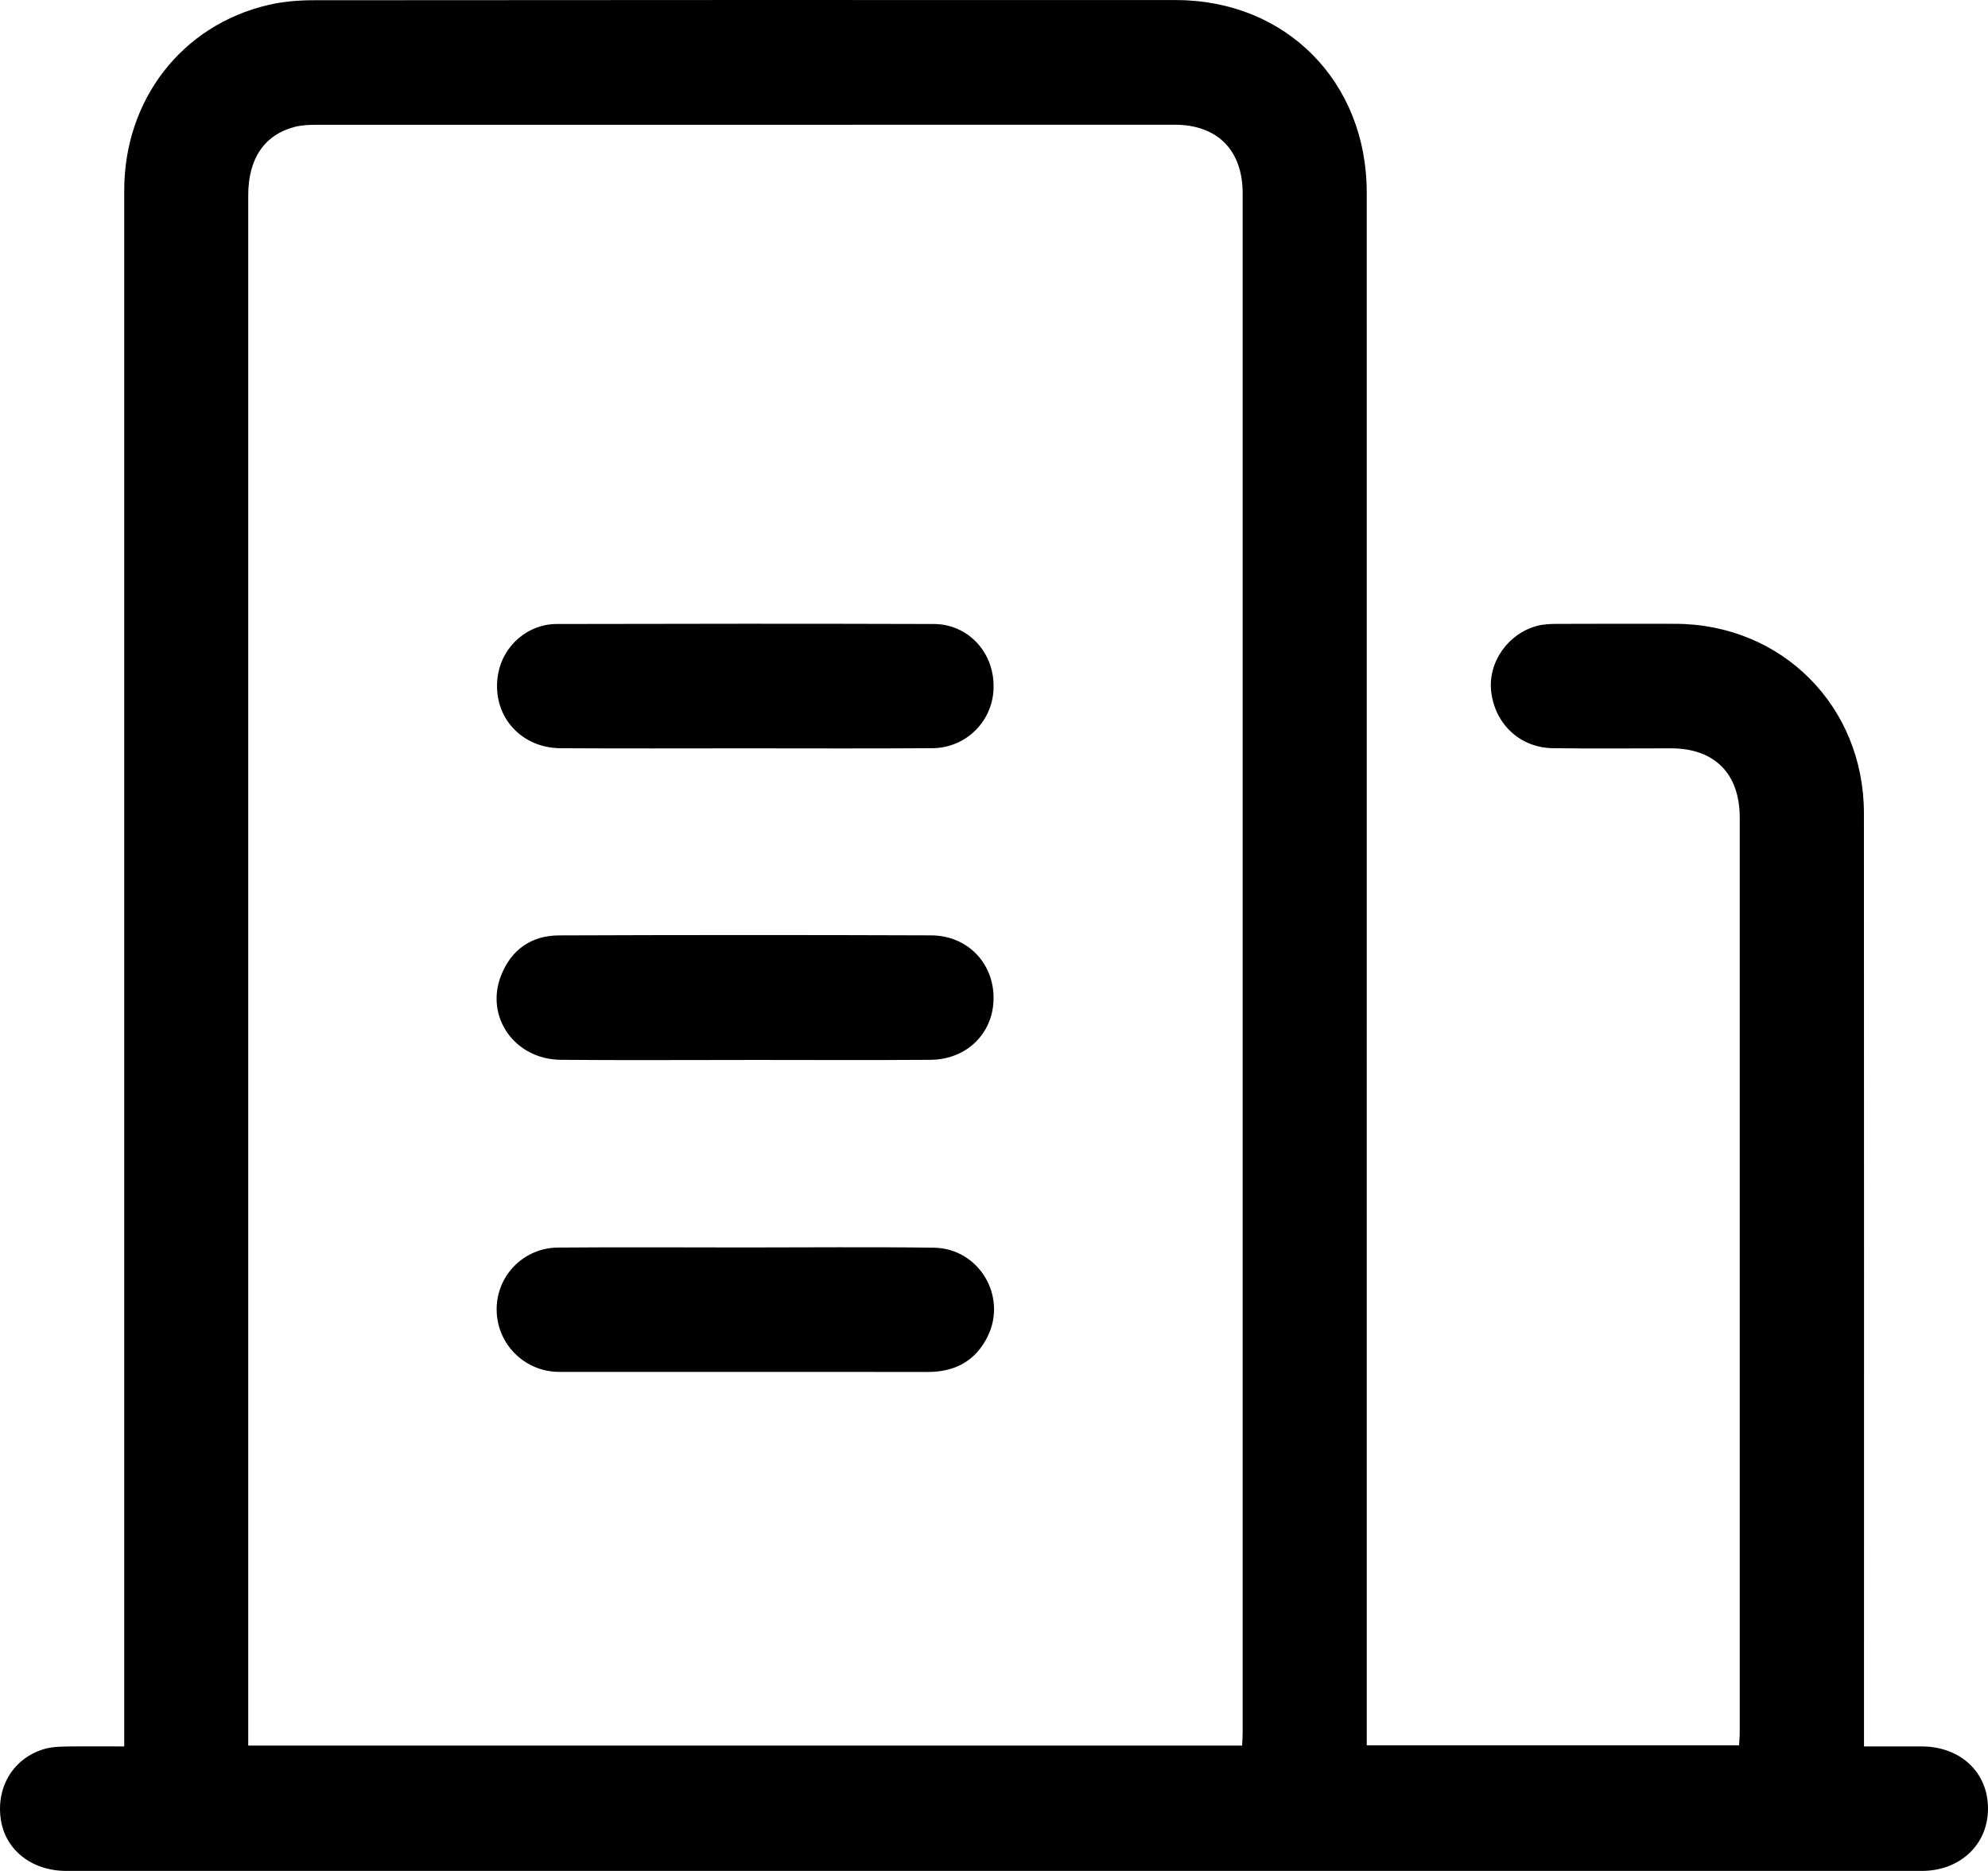
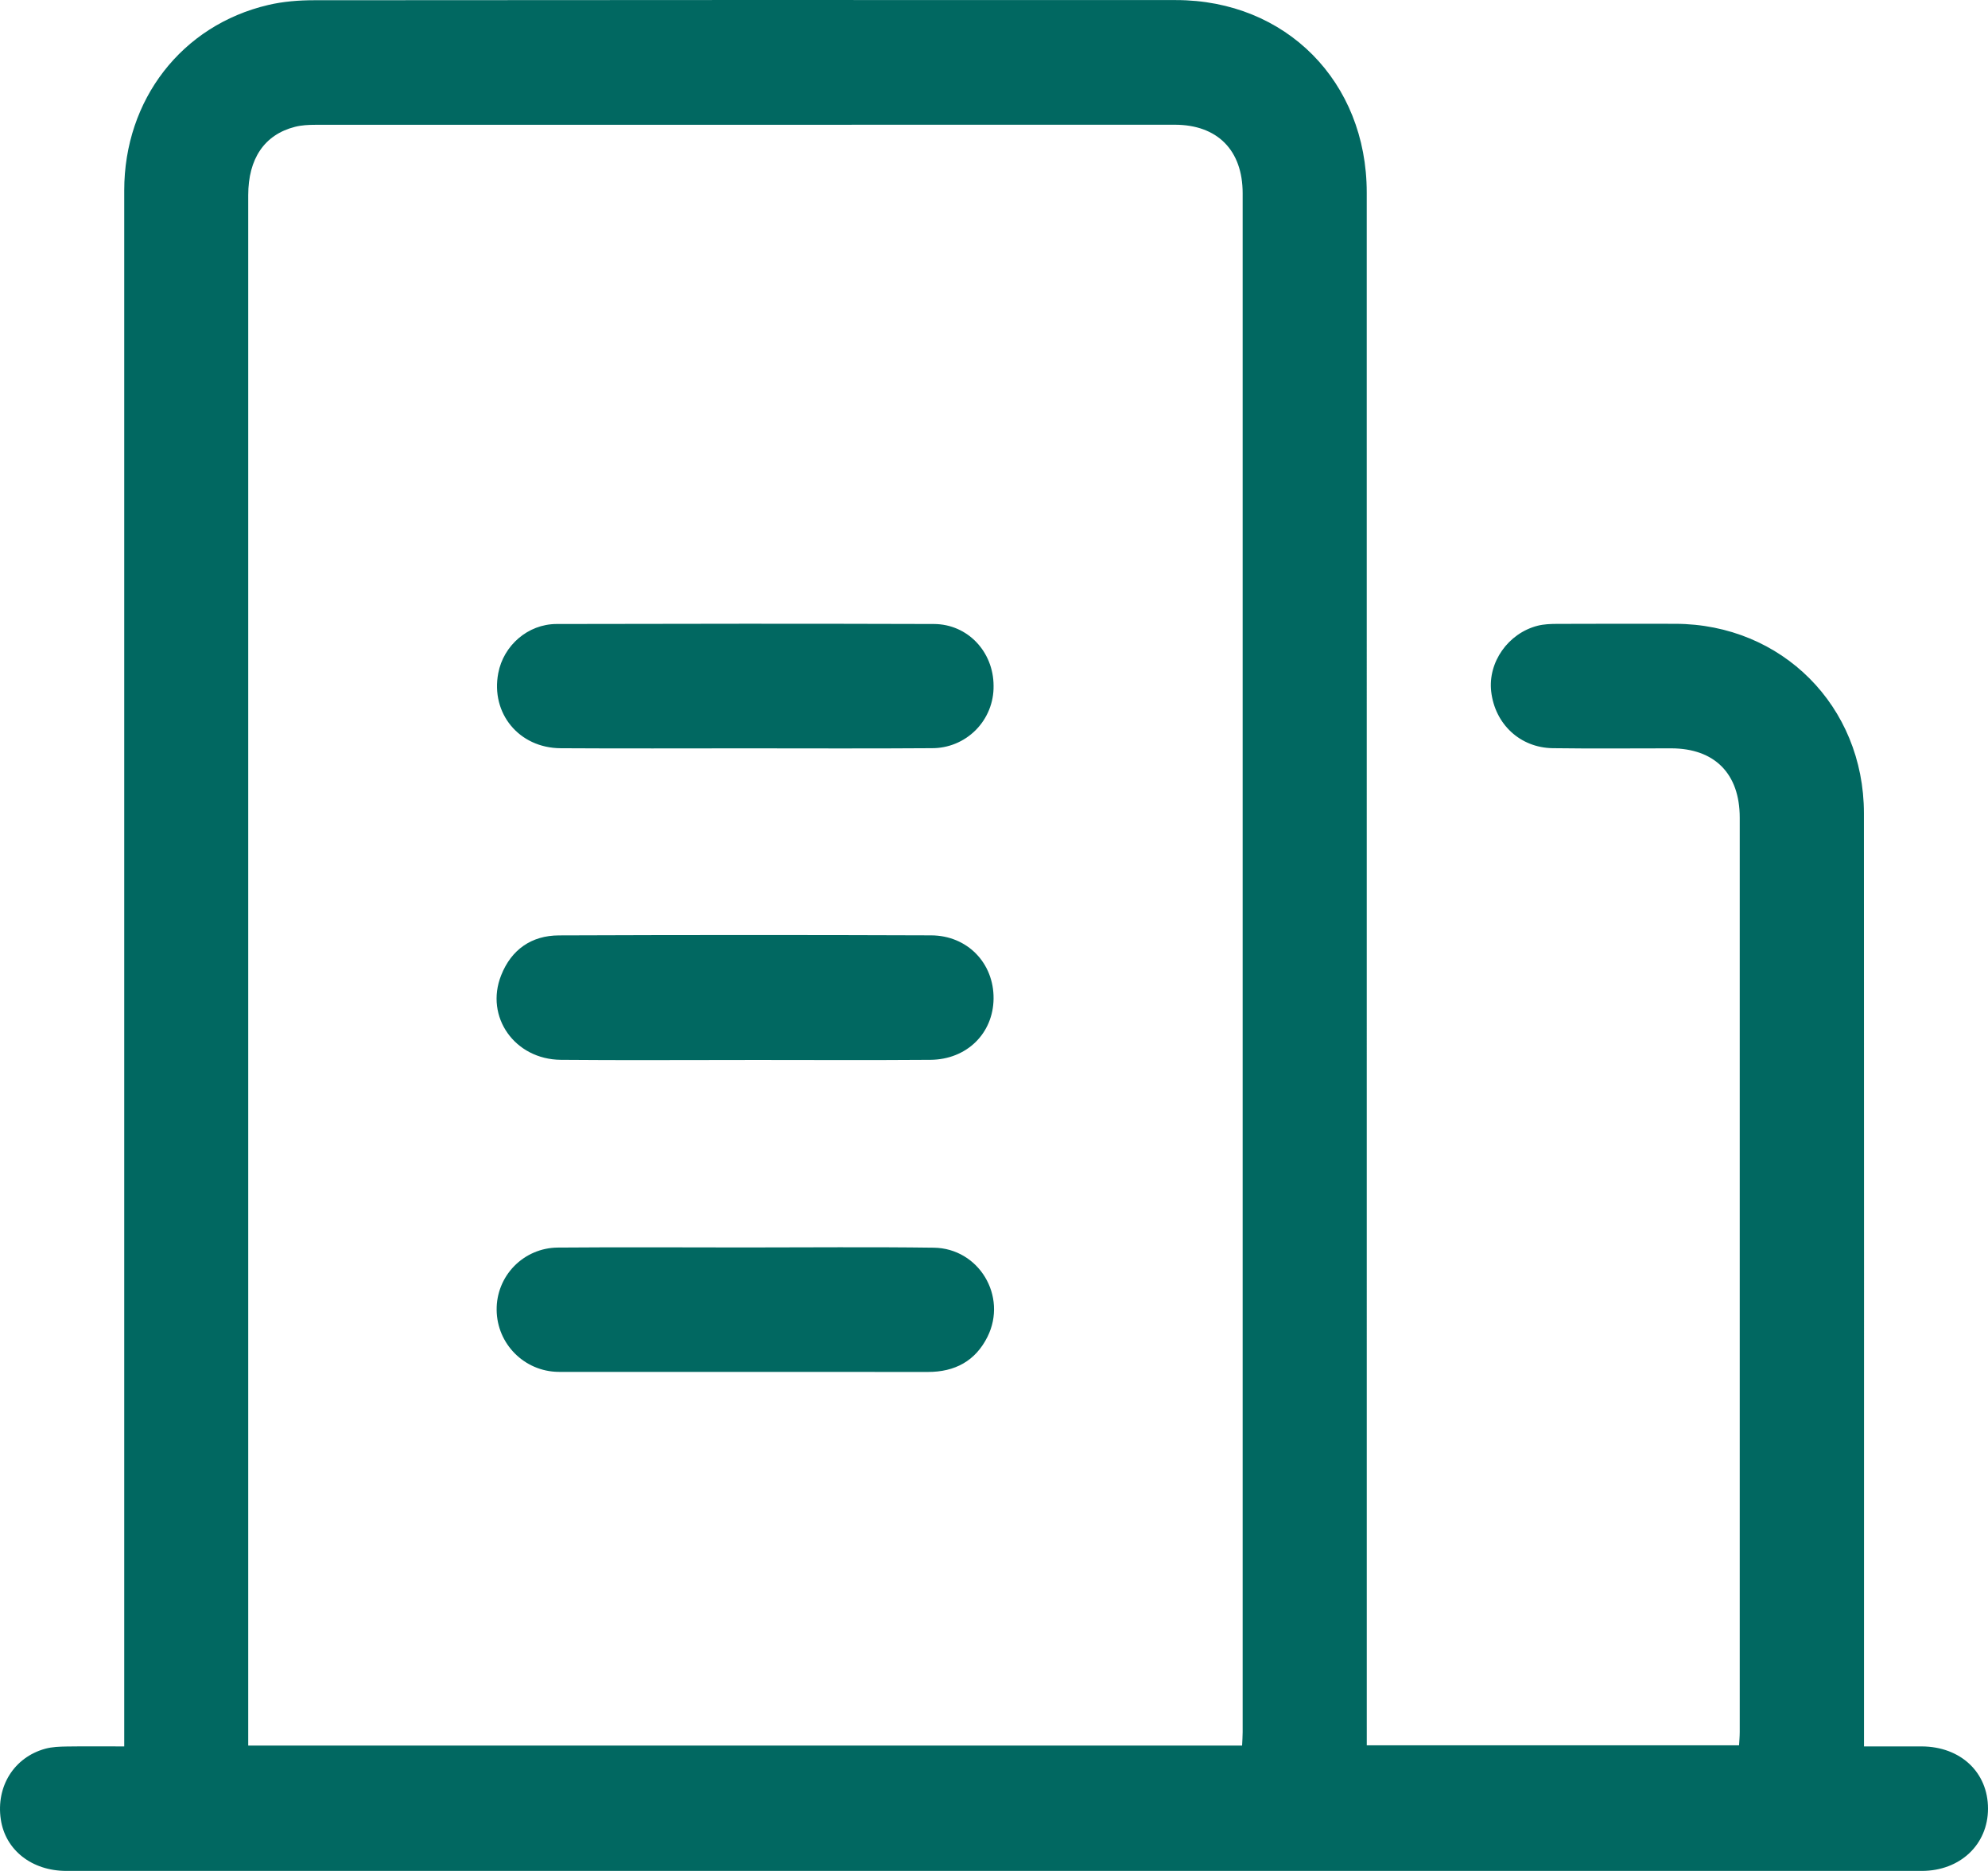
- <svg xmlns="http://www.w3.org/2000/svg" t="1663953273705" class="icon" viewBox="0 0 1088 1024" version="1.1" p-id="4501" width="68" height="64">
-   <path d="M1020.139 955.84c11.093 0 21.397-0.043 31.68 0 21.227 0.128 36.203 14.229 36.181 34.048 0 19.669-15.275 34.091-36.267 34.091H36.352c-18.987 0-33.472-11.456-35.925-28.267-2.645-17.984 7.253-33.92 24.363-38.613 3.776-1.024 7.872-1.152 11.84-1.216 10.069-0.149 20.139-0.043 31.36-0.043v-10.069V104.213C67.989 54.571 99.499 13.803 146.773 2.731c8.149-1.92 16.747-2.603 25.131-2.603C329.173-0.021 486.4-0.021 643.648 0.043c60.139 0.043 104.341 44.693 104.341 105.301 0.043 280.043 0.021 560.085 0.021 840.128v9.771h203.755c0.128-2.347 0.363-4.843 0.363-7.339V447.509c0-24.064-13.717-37.888-37.483-37.931-21.611 0-43.243 0.213-64.853-0.085-17.877-0.256-31.616-13.184-33.685-30.976-1.856-16.043 9.237-31.915 25.451-36.053 3.371-0.853 6.976-0.981 10.475-1.003 21.632-0.085 43.243-0.085 64.875-0.043 58.261 0.149 103.147 45.035 103.189 103.659 0.107 167.04 0.043 334.08 0.043 501.099v9.664z m-884.267-0.448h543.915c0.107-2.731 0.299-5.013 0.299-7.317V105.792c0-23.573-13.824-37.525-37.163-37.525-156.779 0-313.557 0-470.336 0.043-3.712 0-7.573 0.192-11.157 1.109-16.704 4.267-25.579 17.408-25.579 37.419V955.392z m271.744-545.813c-33.6 0-67.2 0.149-100.8-0.064-22.763-0.128-38.315-19.072-34.133-41.067 2.859-15.147 16.192-26.88 31.893-26.923 68.843-0.171 137.685-0.213 206.528 0 18.517 0.064 32.64 15.211 32.661 33.813a33.6 33.6 0 0 1-33.92 34.155c-34.091 0.256-68.16 0.085-102.229 0.085z m-0.213 273.173c34.517 0 69.077-0.341 103.616 0.128 24.747 0.32 40.427 26.581 29.44 48.725-6.613 13.291-17.856 19.307-32.64 19.285-66.496-0.064-132.992-0.021-199.467-0.021l-2.837-0.021a34.197 34.197 0 0 1-33.707-33.92 33.707 33.707 0 0 1 33.365-34.112c34.069-0.277 68.139-0.085 102.208-0.064z m0.32-102.613c-33.6 0-67.2 0.213-100.8-0.085-25.237-0.213-41.664-23.531-32.661-46.229 5.589-14.144 16.619-21.803 31.616-21.867 67.904-0.256 135.808-0.277 203.691-0.021 19.968 0.064 34.411 15.296 34.197 34.667-0.213 18.987-14.656 33.301-34.56 33.451-33.813 0.256-67.627 0.064-101.483 0.064z" fill="#000000" p-id="4502" />
+ <svg xmlns="http://www.w3.org/2000/svg" t="1664208002736" class="icon" viewBox="0 0 1088 1024" version="1.1" p-id="2764" width="68" height="64">
+   <path d="M1020.139 955.84c11.093 0 21.397-0.043 31.68 0 21.227 0.128 36.203 14.229 36.181 34.048 0 19.669-15.275 34.091-36.267 34.091H36.352c-18.987 0-33.472-11.456-35.925-28.267-2.645-17.984 7.253-33.92 24.363-38.613 3.776-1.024 7.872-1.152 11.84-1.216 10.069-0.149 20.139-0.043 31.36-0.043v-10.069V104.213C67.989 54.571 99.499 13.803 146.773 2.731c8.149-1.92 16.747-2.603 25.131-2.603C329.173-0.021 486.4-0.021 643.648 0.043c60.139 0.043 104.341 44.693 104.341 105.301 0.043 280.043 0.021 560.085 0.021 840.128v9.771h203.755c0.128-2.347 0.363-4.843 0.363-7.339V447.509c0-24.064-13.717-37.888-37.483-37.931-21.611 0-43.243 0.213-64.853-0.085-17.877-0.256-31.616-13.184-33.685-30.976-1.856-16.043 9.237-31.915 25.451-36.053 3.371-0.853 6.976-0.981 10.475-1.003 21.632-0.085 43.243-0.085 64.875-0.043 58.261 0.149 103.147 45.035 103.189 103.659 0.107 167.04 0.043 334.08 0.043 501.099v9.664z m-884.267-0.448h543.915c0.107-2.731 0.299-5.013 0.299-7.317V105.792c0-23.573-13.824-37.525-37.163-37.525-156.779 0-313.557 0-470.336 0.043-3.712 0-7.573 0.192-11.157 1.109-16.704 4.267-25.579 17.408-25.579 37.419V955.392z m271.744-545.813c-33.6 0-67.2 0.149-100.8-0.064-22.763-0.128-38.315-19.072-34.133-41.067 2.859-15.147 16.192-26.88 31.893-26.923 68.843-0.171 137.685-0.213 206.528 0 18.517 0.064 32.64 15.211 32.661 33.813a33.6 33.6 0 0 1-33.92 34.155c-34.091 0.256-68.16 0.085-102.229 0.085z m-0.213 273.173c34.517 0 69.077-0.341 103.616 0.128 24.747 0.32 40.427 26.581 29.44 48.725-6.613 13.291-17.856 19.307-32.64 19.285-66.496-0.064-132.992-0.021-199.467-0.021l-2.837-0.021a34.197 34.197 0 0 1-33.707-33.92 33.707 33.707 0 0 1 33.365-34.112c34.069-0.277 68.139-0.085 102.208-0.064z m0.32-102.613c-33.6 0-67.2 0.213-100.8-0.085-25.237-0.213-41.664-23.531-32.661-46.229 5.589-14.144 16.619-21.803 31.616-21.867 67.904-0.256 135.808-0.277 203.691-0.021 19.968 0.064 34.411 15.296 34.197 34.667-0.213 18.987-14.656 33.301-34.56 33.451-33.813 0.256-67.627 0.064-101.483 0.064z" fill="#016861" p-id="2765" />
</svg>
